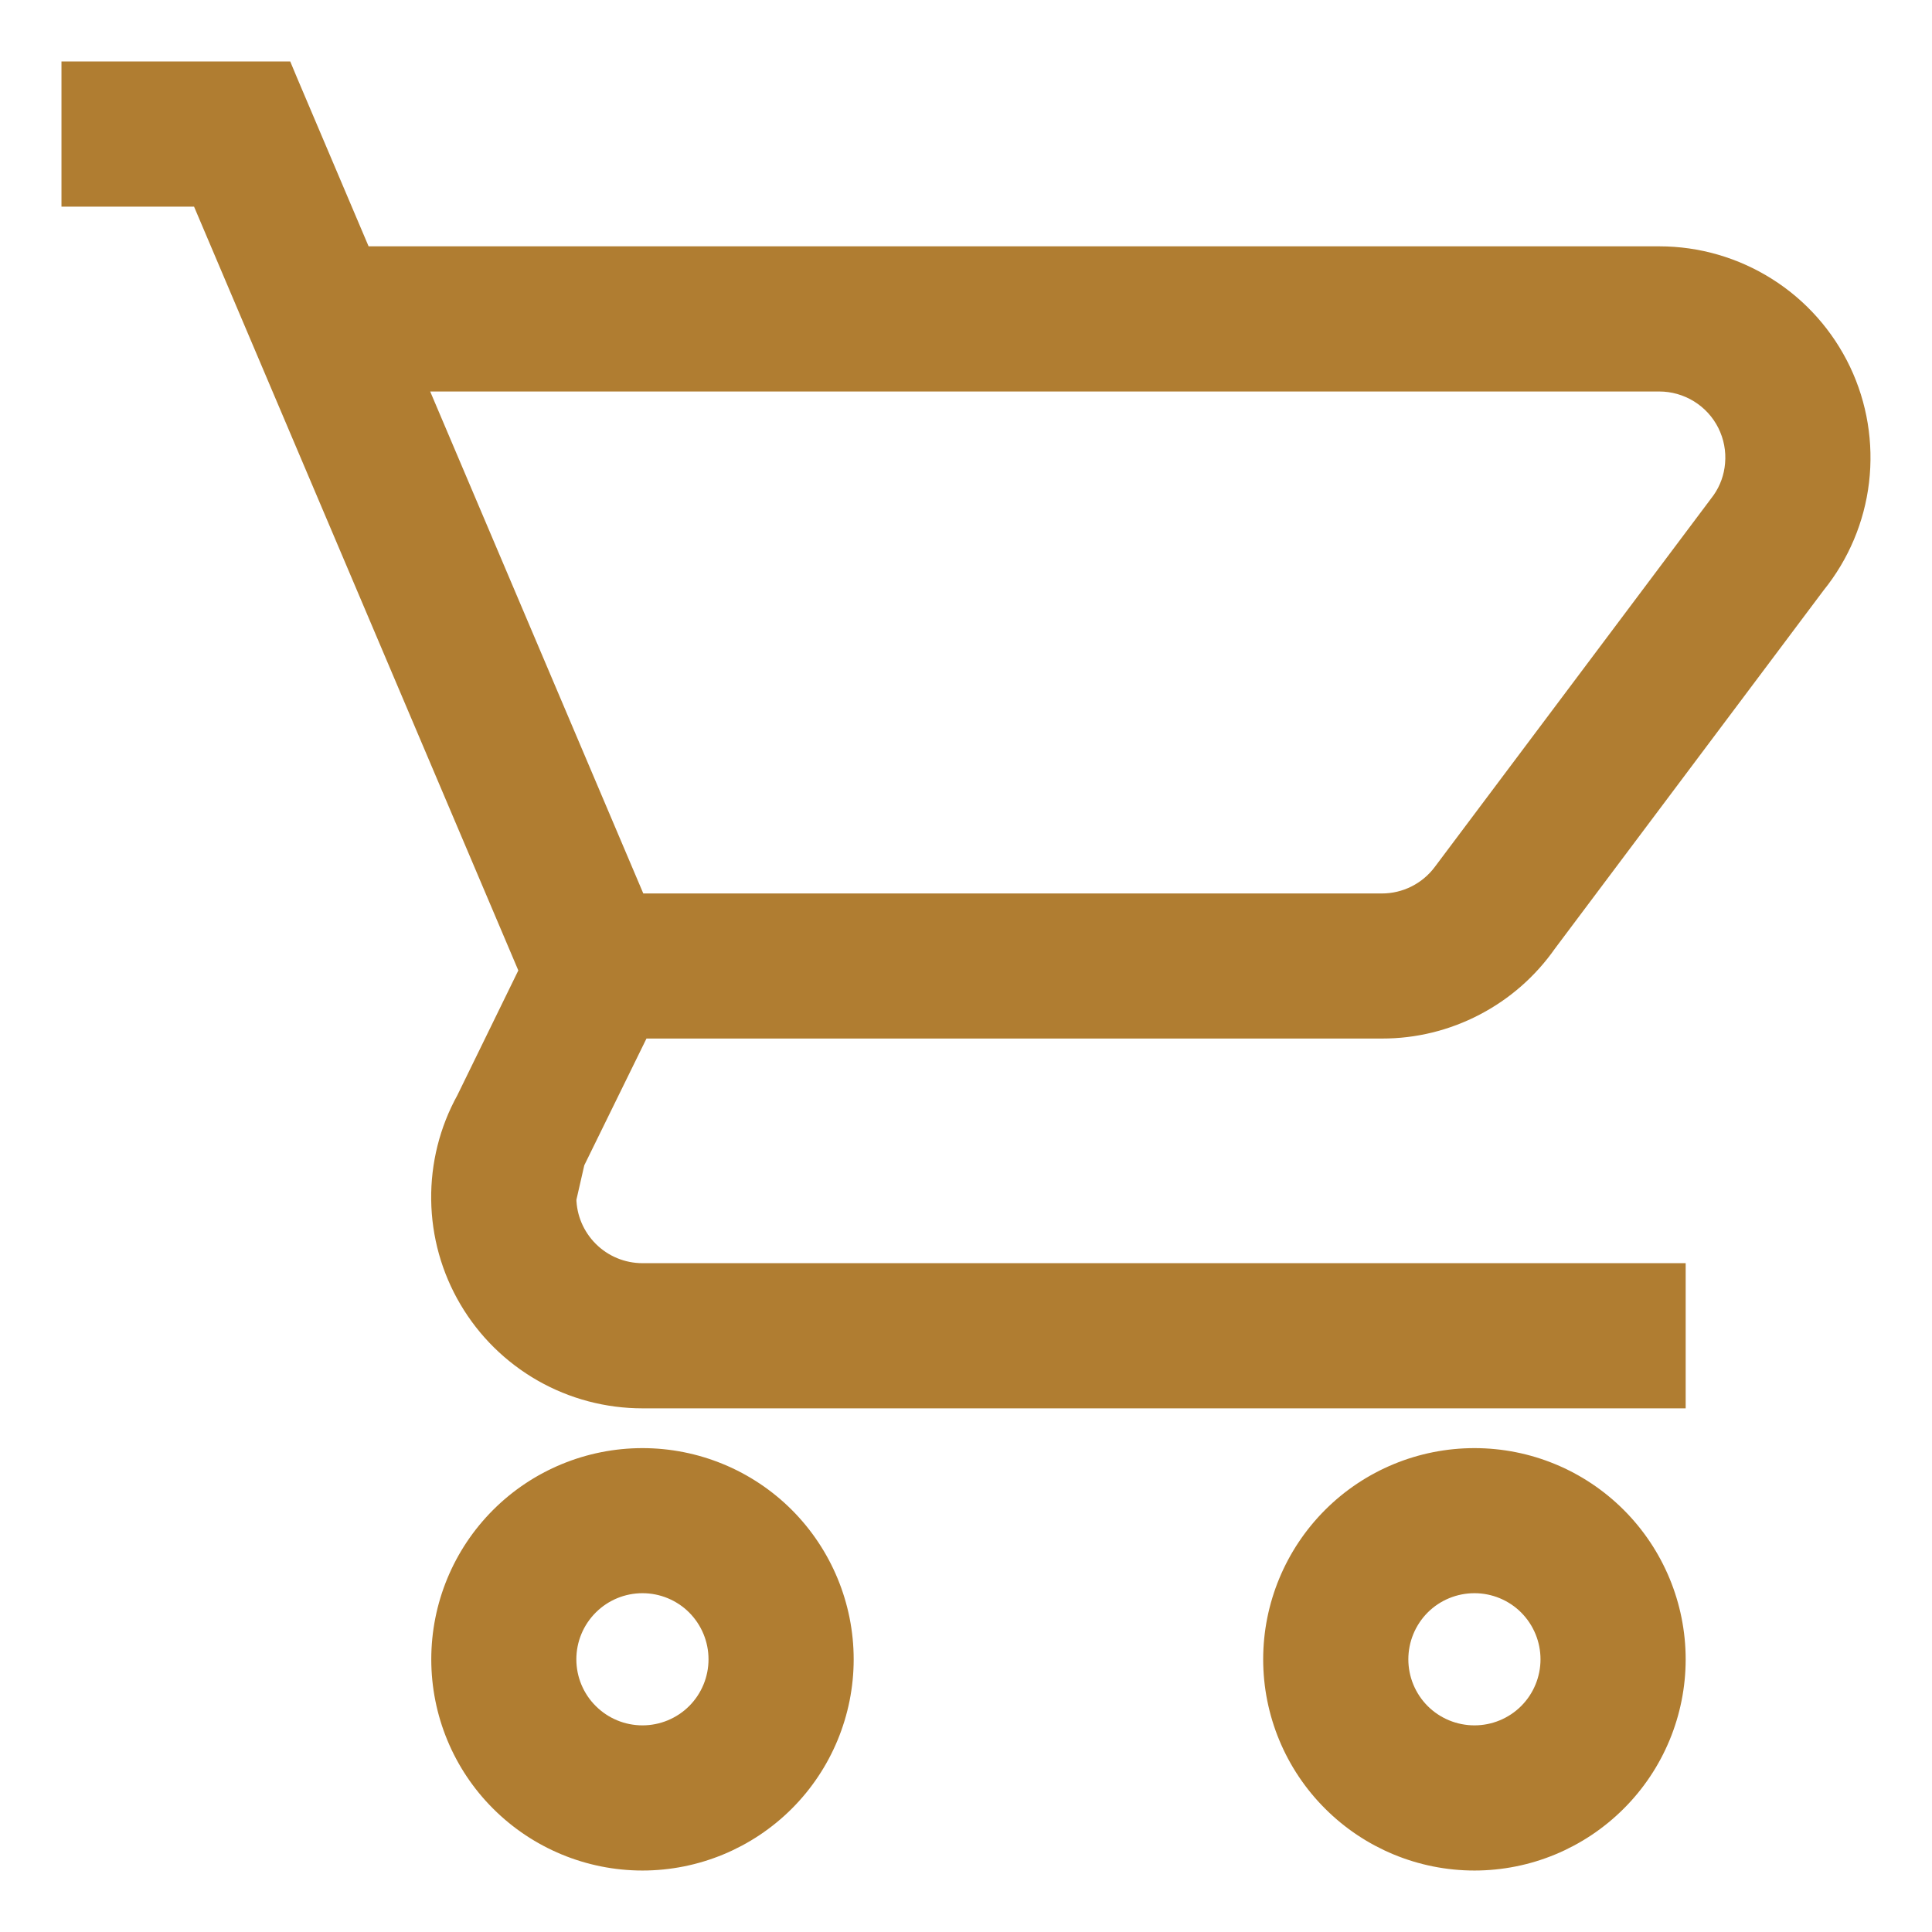
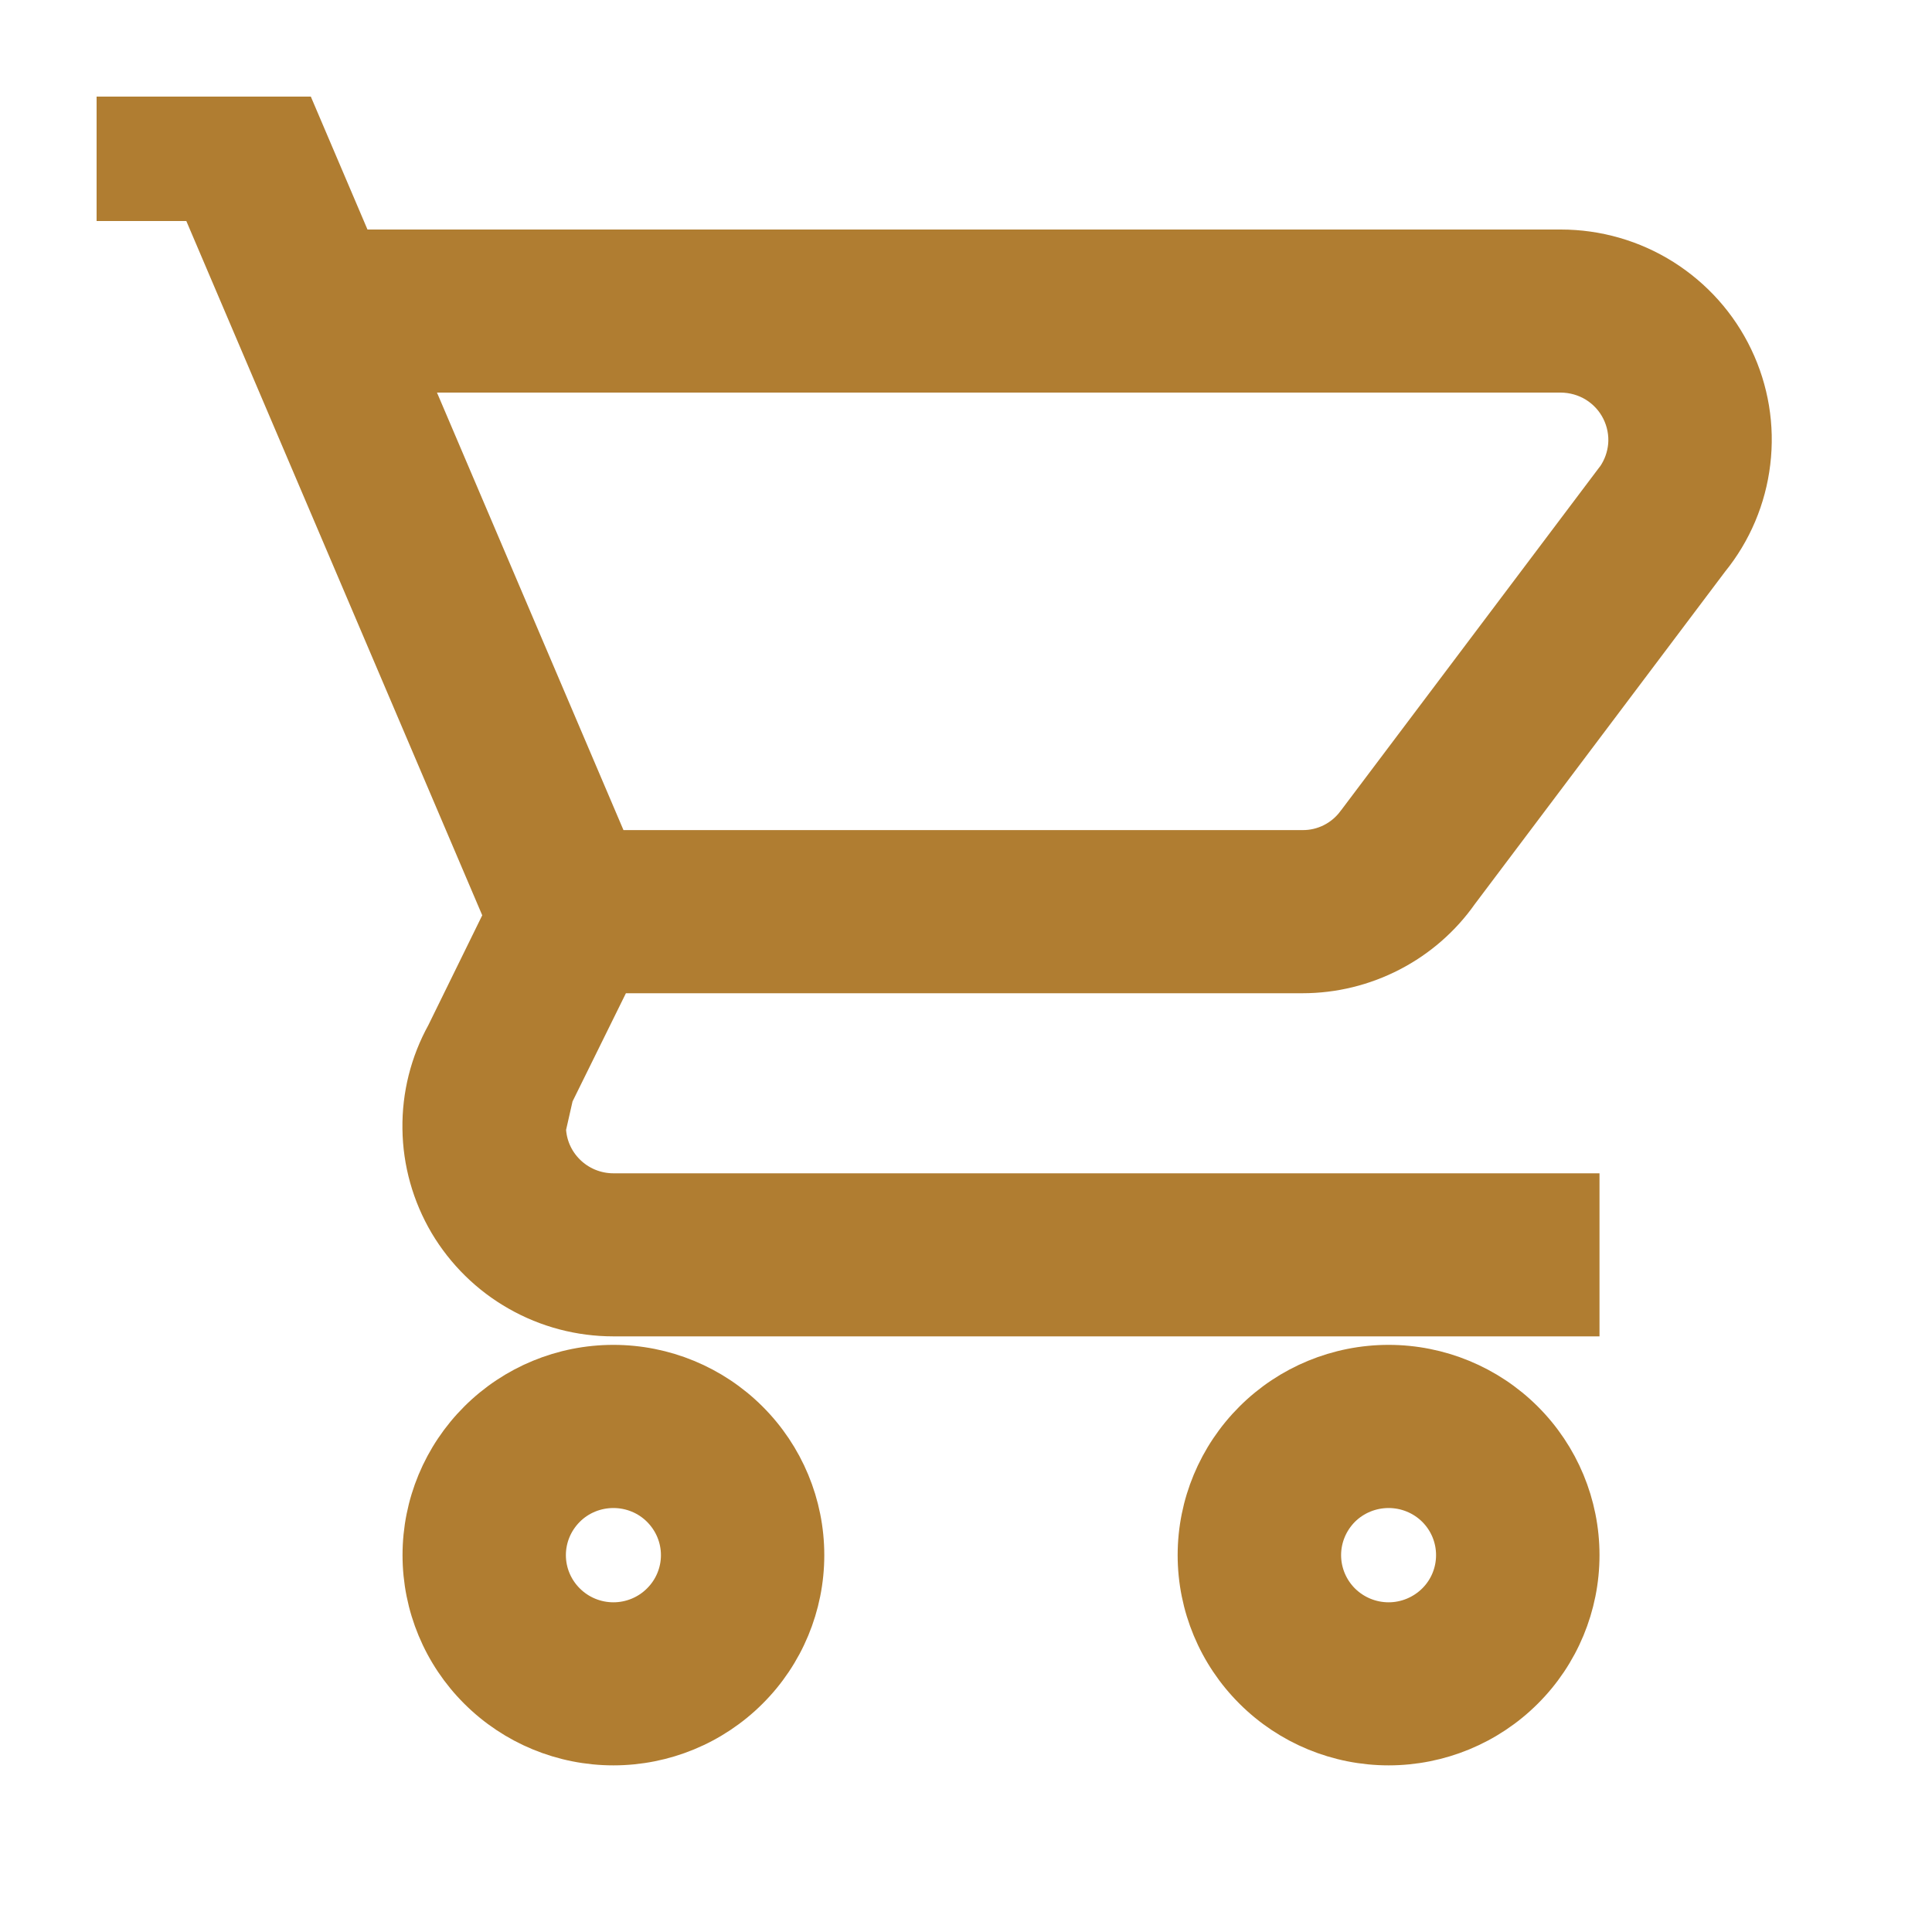
- <svg xmlns="http://www.w3.org/2000/svg" width="22" height="22" viewBox="0 0 22 22" fill="none">
-   <path d="M4.672 4.308H18.895C19.062 4.308 19.226 4.355 19.369 4.443C19.511 4.531 19.626 4.656 19.701 4.806C19.776 4.956 19.808 5.123 19.793 5.29C19.78 5.445 19.727 5.593 19.639 5.72L19.617 5.75L16.459 9.961L16.459 9.961C16.375 10.074 16.266 10.165 16.141 10.228C16.016 10.291 15.877 10.324 15.737 10.324H15.737H7.226L4.672 4.308ZM19.045 14.684V14.534H18.895H7.316C7.076 14.534 6.847 14.439 6.678 14.27C6.512 14.104 6.417 13.881 6.413 13.648L6.511 13.219L7.268 11.676H15.737C15.737 11.676 15.737 11.676 15.737 11.676C16.1 11.677 16.457 11.589 16.779 11.421C17.1 11.254 17.376 11.012 17.584 10.715L20.648 6.629C20.915 6.299 21.084 5.899 21.134 5.477C21.184 5.054 21.114 4.625 20.931 4.241C20.747 3.856 20.459 3.531 20.099 3.304C19.738 3.076 19.321 2.955 18.895 2.955H4.098L3.243 0.941L3.205 0.85H3.105H1H0.85V1V2.053V2.203H1H2.309L6.067 11.055L5.341 12.541C5.151 12.884 5.055 13.27 5.06 13.661C5.065 14.054 5.172 14.438 5.372 14.777C5.571 15.115 5.855 15.395 6.196 15.59C6.537 15.785 6.923 15.887 7.316 15.887C7.316 15.887 7.316 15.887 7.316 15.887H18.895H19.045V15.737V14.684ZM18.384 17.3C17.961 16.877 17.388 16.64 16.79 16.64C16.191 16.64 15.618 16.877 15.195 17.3C14.772 17.723 14.534 18.297 14.534 18.895C14.534 19.493 14.772 20.067 15.195 20.489C15.618 20.912 16.191 21.15 16.79 21.15C17.388 21.15 17.961 20.912 18.384 20.489C18.807 20.067 19.045 19.493 19.045 18.895C19.045 18.297 18.807 17.723 18.384 17.3ZM16.151 18.256C16.32 18.087 16.55 17.992 16.79 17.992C17.029 17.992 17.259 18.087 17.428 18.256C17.597 18.426 17.692 18.655 17.692 18.895C17.692 19.134 17.597 19.364 17.428 19.533C17.259 19.702 17.029 19.797 16.79 19.797C16.55 19.797 16.32 19.702 16.151 19.533C15.982 19.364 15.887 19.134 15.887 18.895C15.887 18.655 15.982 18.426 16.151 18.256ZM8.911 17.3C8.488 16.877 7.914 16.64 7.316 16.64C6.718 16.64 6.144 16.877 5.721 17.3C5.298 17.723 5.061 18.297 5.061 18.895C5.061 19.493 5.298 20.067 5.721 20.489C6.144 20.912 6.718 21.15 7.316 21.15C7.914 21.15 8.488 20.912 8.911 20.489C9.333 20.067 9.571 19.493 9.571 18.895C9.571 18.297 9.333 17.723 8.911 17.3ZM6.678 18.256C6.847 18.087 7.076 17.992 7.316 17.992C7.555 17.992 7.785 18.087 7.954 18.256C8.123 18.426 8.218 18.655 8.218 18.895C8.218 19.134 8.123 19.364 7.954 19.533C7.785 19.702 7.555 19.797 7.316 19.797C7.076 19.797 6.847 19.702 6.678 19.533C6.508 19.364 6.413 19.134 6.413 18.895C6.413 18.655 6.508 18.426 6.678 18.256Z" fill="#B07D31" stroke="#B07D31" stroke-width="0.3" />
+ <svg xmlns="http://www.w3.org/2000/svg" width="20" height="20" viewBox="0 0 20 20" fill="none">
+   <mask id="mask0_308_10" style="mask-type:alpha" maskUnits="userSpaceOnUse" x="1" y="1" width="18" height="18">
+     <rect x="1" y="1" width="18" height="18" fill="#E3E3E3" />
+   </mask>
+   <g mask="url(#mask0_308_10)">
+     <path d="M13.483 8.793H13.483H6.322L4.221 3.864L16.158 3.864C16.158 3.864 16.158 3.864 16.158 3.864C16.286 3.865 16.412 3.9 16.521 3.967C16.631 4.035 16.719 4.131 16.776 4.245C16.833 4.359 16.858 4.486 16.847 4.613C16.836 4.73 16.796 4.843 16.73 4.94L16.712 4.963L14.037 8.516L14.036 8.517C13.972 8.603 13.889 8.673 13.793 8.721C13.697 8.769 13.591 8.794 13.483 8.793ZM16.358 12.546V12.346H16.158H6.35C6.166 12.346 5.99 12.273 5.861 12.144C5.736 12.02 5.664 11.854 5.659 11.679L5.737 11.335L6.355 10.082H13.483C13.483 10.082 13.483 10.082 13.483 10.082C13.802 10.082 14.116 10.005 14.399 9.858C14.681 9.712 14.924 9.5 15.106 9.241L17.7 5.795C17.935 5.506 18.083 5.156 18.127 4.786C18.172 4.415 18.11 4.04 17.948 3.702C17.787 3.365 17.533 3.081 17.216 2.881C16.9 2.682 16.533 2.576 16.158 2.576H16.158H3.672L2.967 0.922L2.915 0.8H2.783H1H0.8V1V1.888V2.088H1H2.061L5.212 9.481L4.612 10.704C4.446 11.004 4.361 11.341 4.366 11.684C4.37 12.028 4.465 12.365 4.64 12.662C4.816 12.958 5.066 13.204 5.366 13.374C5.666 13.545 6.005 13.634 6.35 13.634C6.35 13.634 6.35 13.634 6.35 13.634H16.158H16.358V13.434V12.546ZM15.777 14.701C15.405 14.33 14.9 14.122 14.375 14.122C13.849 14.122 13.345 14.33 12.973 14.701C12.601 15.072 12.391 15.574 12.391 16.099C12.391 16.623 12.601 17.126 12.973 17.496C13.345 17.867 13.849 18.075 14.375 18.075C14.9 18.075 15.405 17.867 15.777 17.496C16.149 17.126 16.358 16.623 16.358 16.099C16.358 15.574 16.149 15.072 15.777 14.701ZM13.885 15.612C14.015 15.483 14.191 15.411 14.375 15.411C14.558 15.411 14.734 15.483 14.864 15.612C14.994 15.742 15.066 15.916 15.066 16.099C15.066 16.281 14.994 16.456 14.864 16.585C14.734 16.714 14.558 16.787 14.375 16.787C14.191 16.787 14.015 16.714 13.885 16.585C13.756 16.456 13.683 16.281 13.683 16.099C13.683 15.916 13.756 15.742 13.885 15.612ZM7.752 14.701C7.38 14.33 6.876 14.122 6.35 14.122C5.824 14.122 5.32 14.33 4.948 14.701C4.576 15.072 4.367 15.574 4.367 16.099C4.367 16.623 4.576 17.126 4.948 17.496C5.32 17.867 5.824 18.075 6.35 18.075C6.876 18.075 7.38 17.867 7.752 17.496C8.124 17.126 8.333 16.623 8.333 16.099C8.333 15.574 8.124 15.072 7.752 14.701ZM5.861 15.612C5.99 15.483 6.166 15.411 6.35 15.411C6.534 15.411 6.71 15.483 6.839 15.612C6.969 15.742 7.042 15.916 7.042 16.099C7.042 16.281 6.969 16.456 6.839 16.585C6.71 16.714 6.534 16.787 6.35 16.787C6.166 16.787 5.99 16.714 5.861 16.585C5.731 16.456 5.658 16.281 5.658 16.099C5.658 15.916 5.731 15.742 5.861 15.612Z" fill="#B07D31" stroke="#B07D31" stroke-width="0.4" />
+   </g>
</svg>
